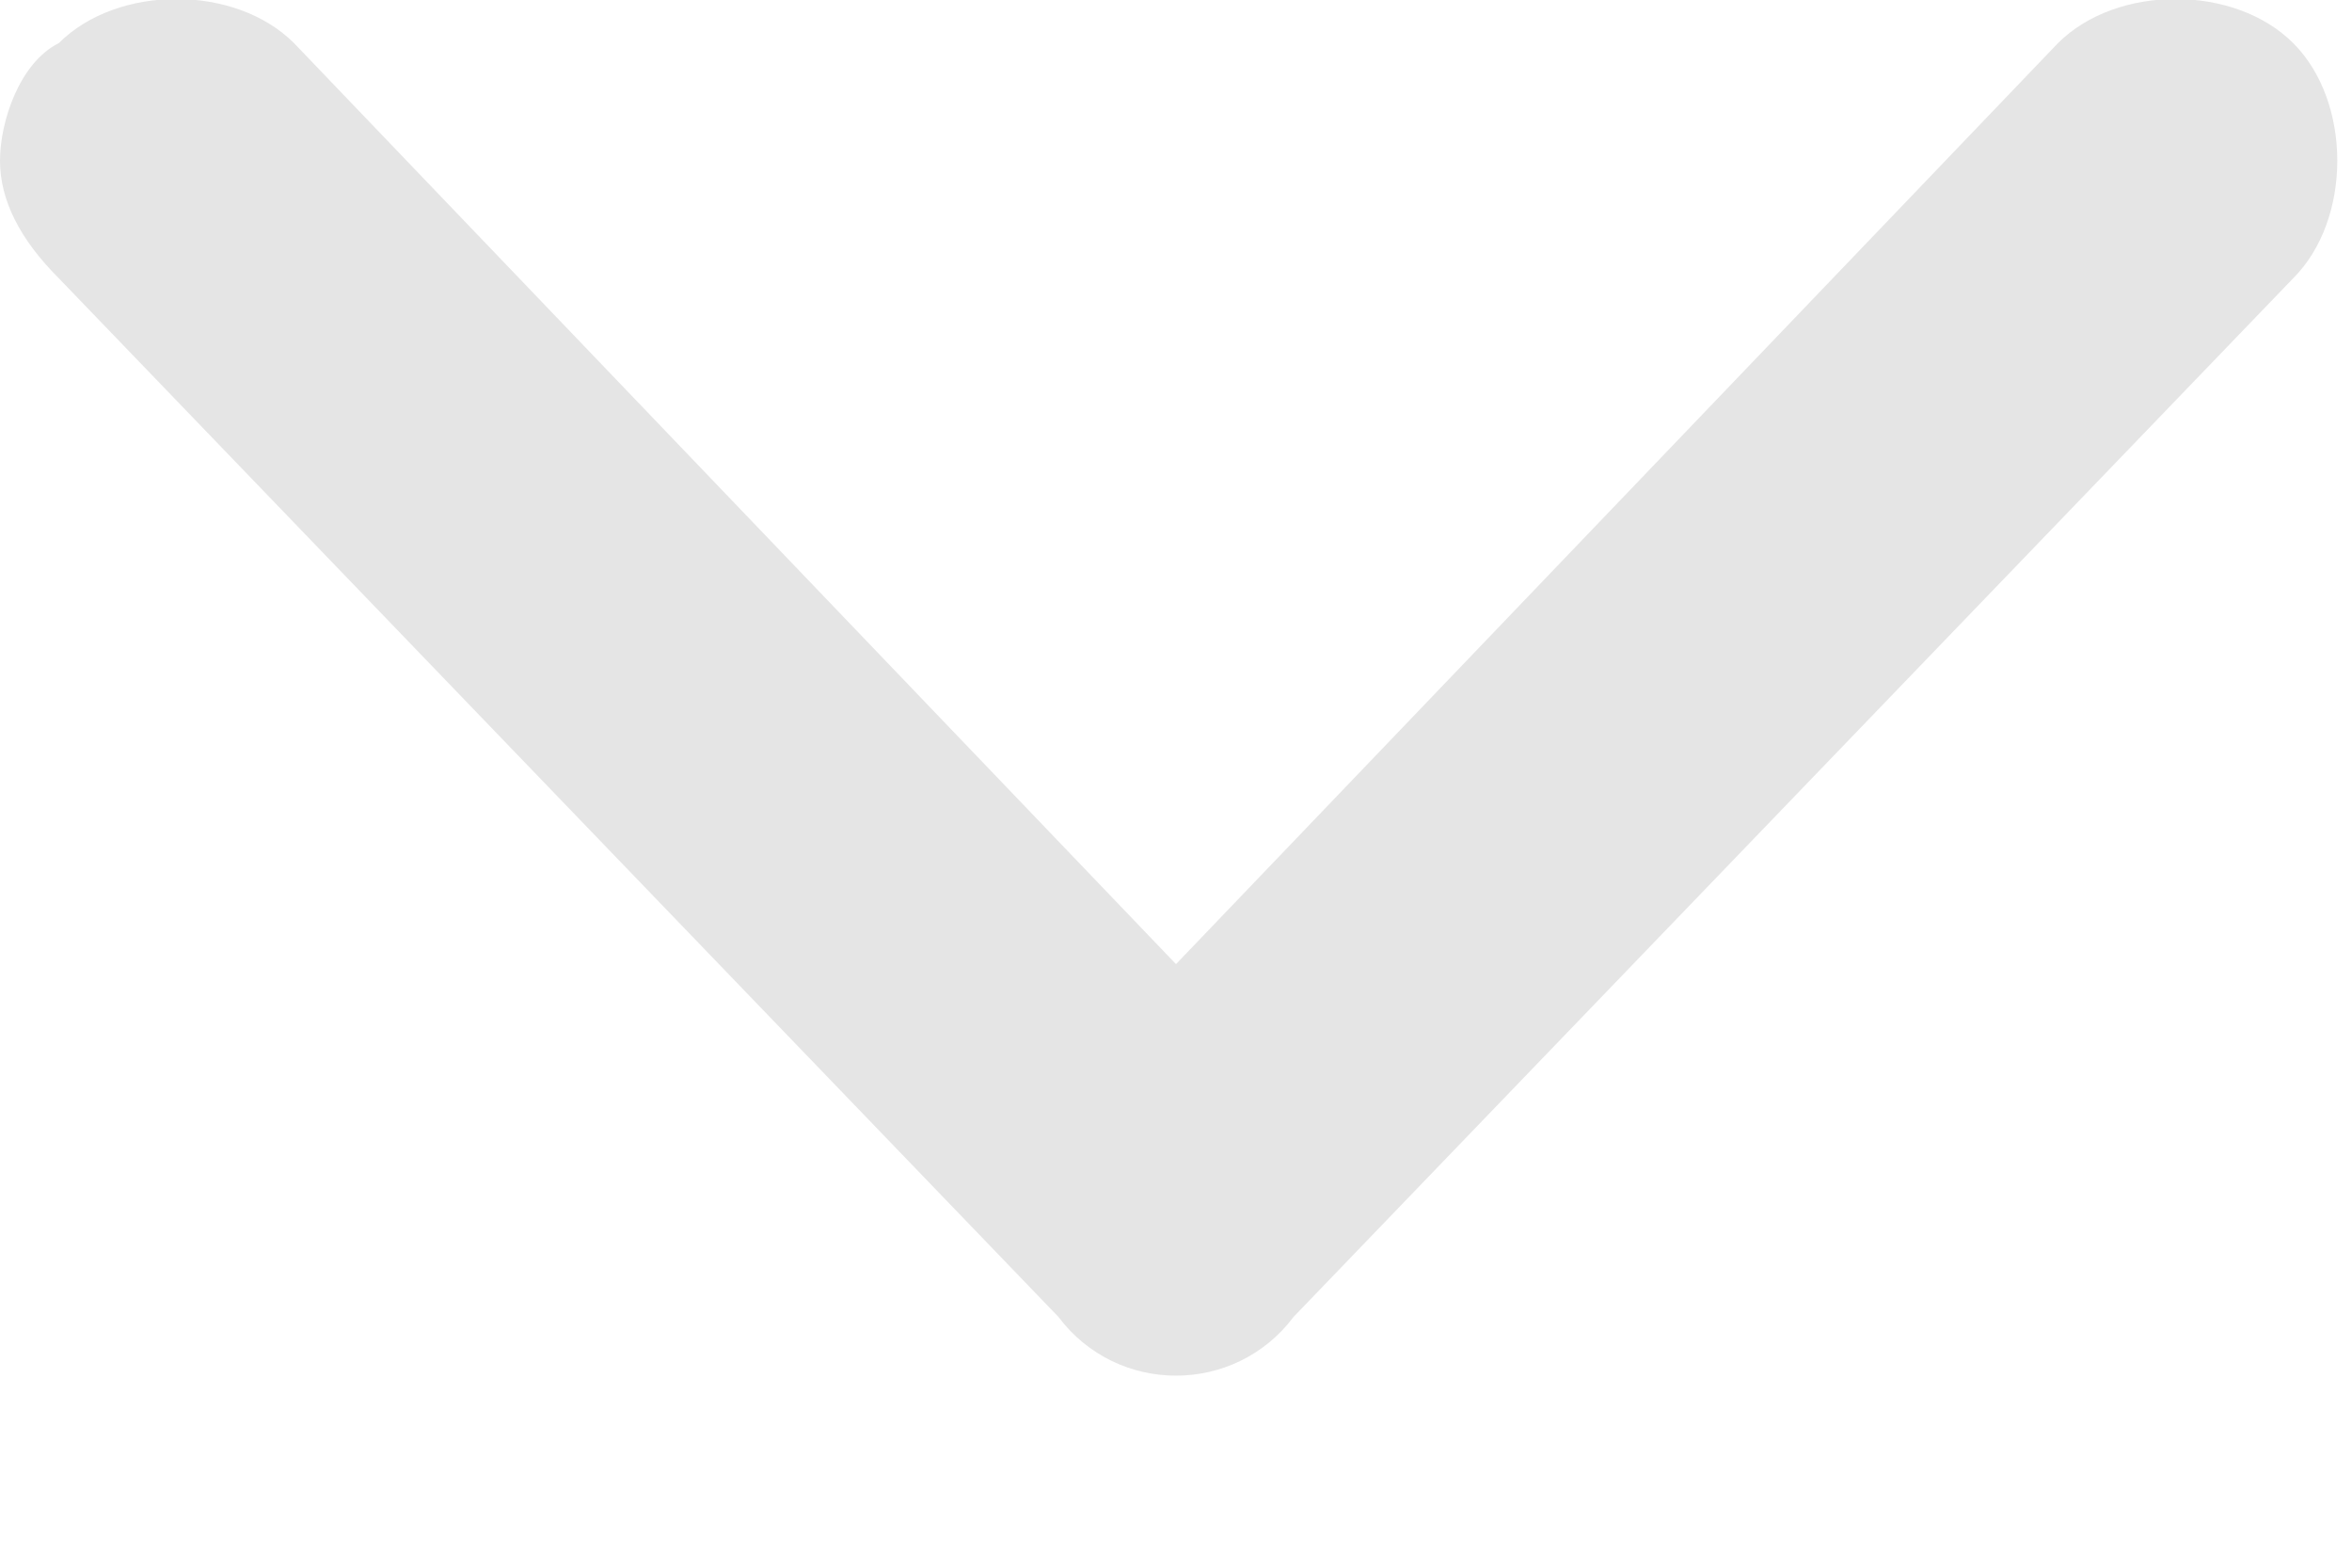
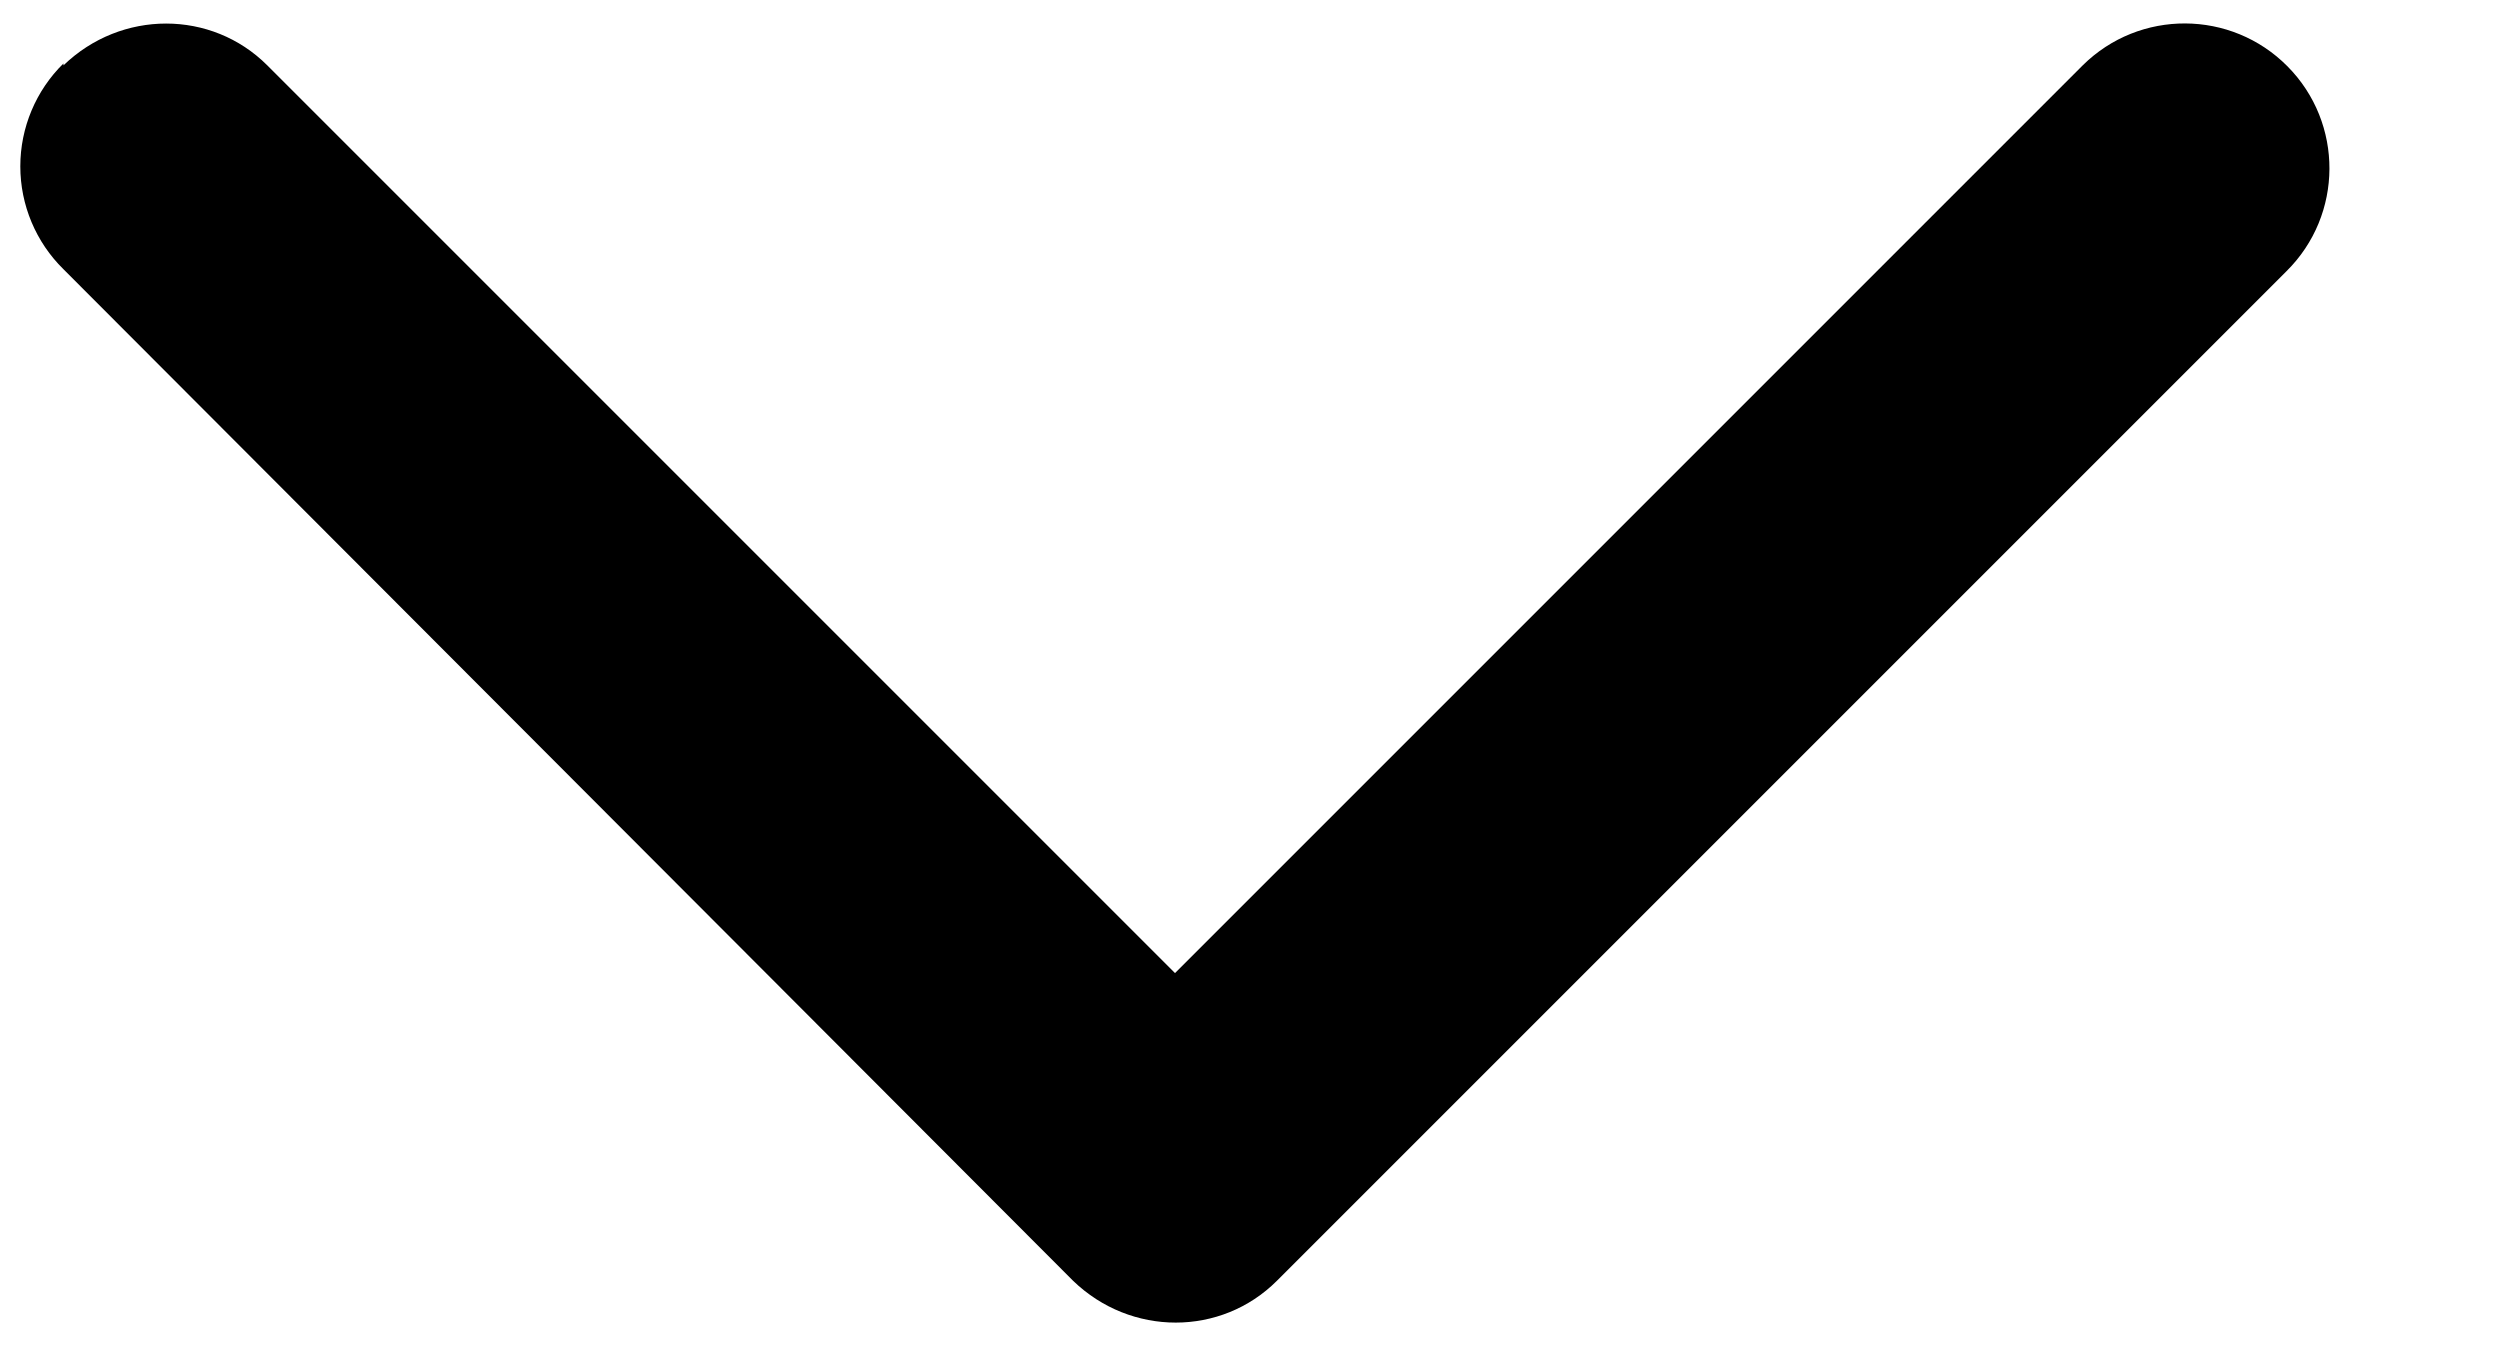
- <svg xmlns="http://www.w3.org/2000/svg" width="12" height="8" fill="none">
-   <path d="m6.6 6.72 5.1-5.3c.3-.3.3-.9 0-1.2-.3-.3-.9-.3-1.2 0L6 4.92 1.5.22c-.3-.3-.9-.3-1.2 0-.2.1-.3.4-.3.6 0 .2.1.4.3.6l5.1 5.3c.3.4.9.4 1.2 0Z" fill="#E5E5E5" />
+ <svg xmlns="http://www.w3.org/2000/svg" width="13" height="7" fill="none">
+   <path fill-rule="evenodd" clip-rule="evenodd" d="M.33.34c.3-.29.77-.29 1.06 0l4.72 4.72L10.83.34a.75.75 0 0 1 1.06 1.07L6.64 6.66c-.29.29-.76.29-1.06 0L.33 1.4a.75.75 0 0 1 0-1.07Z" fill="#000" />
</svg>
